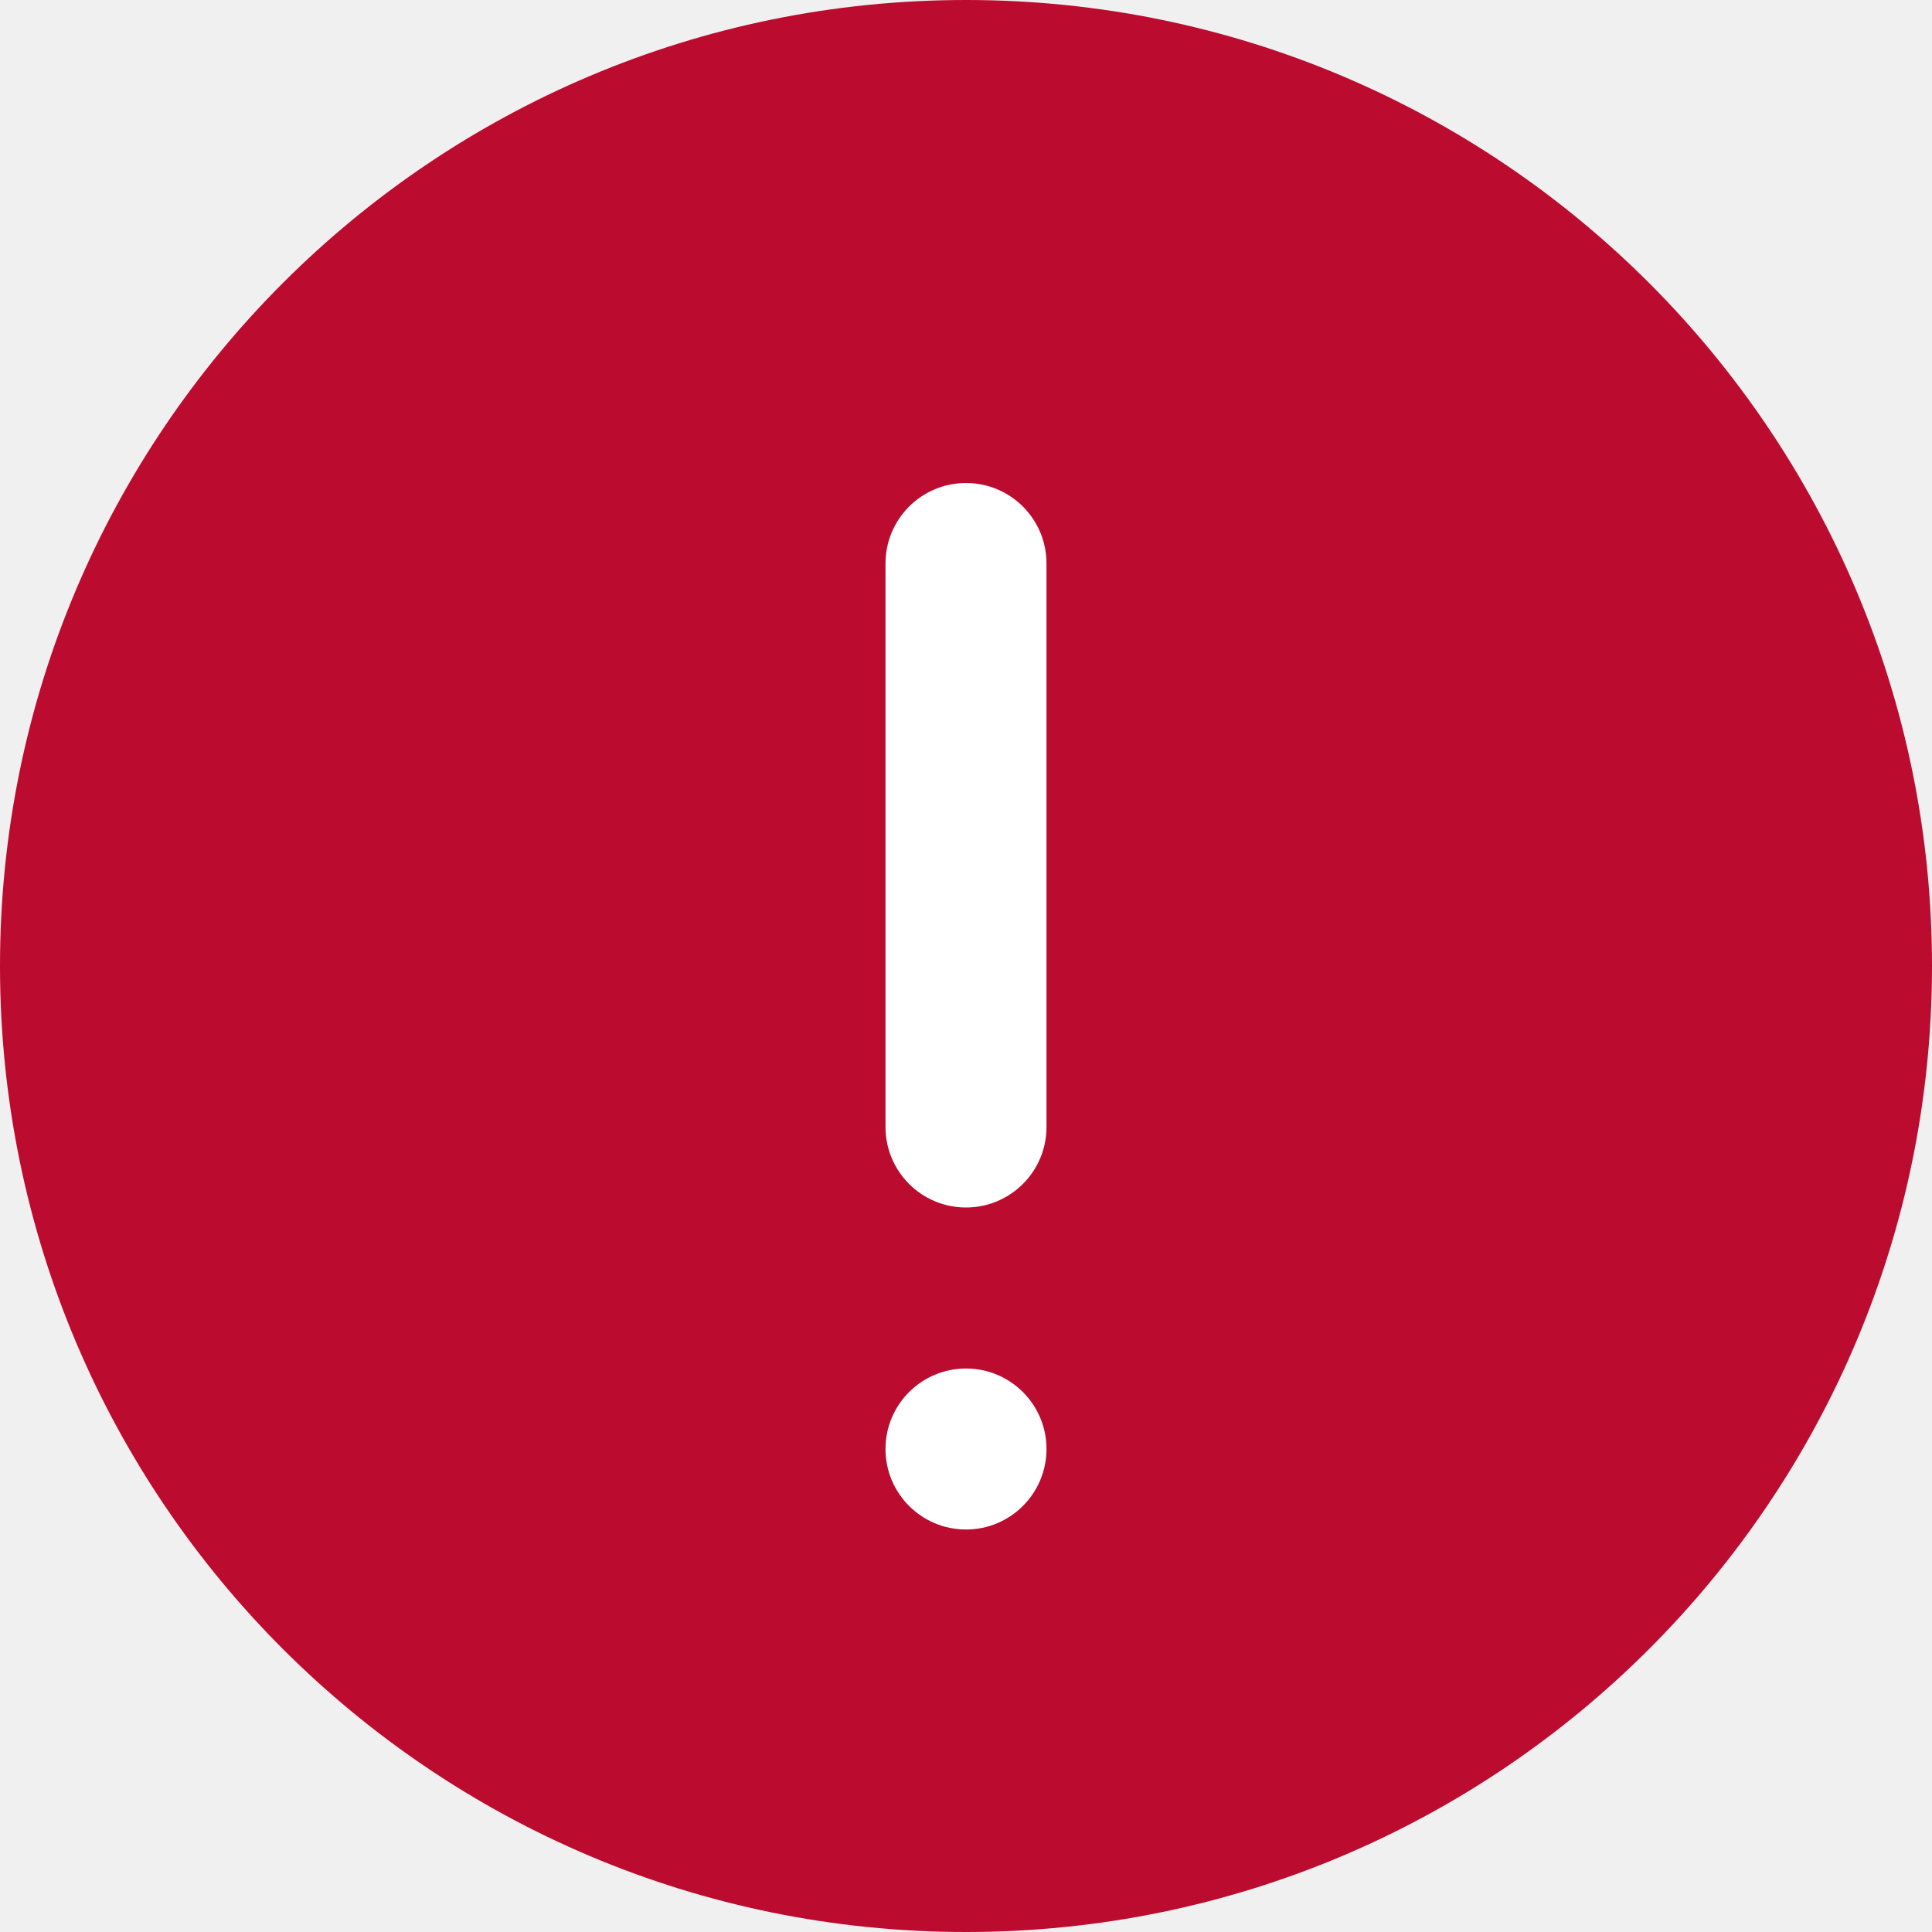
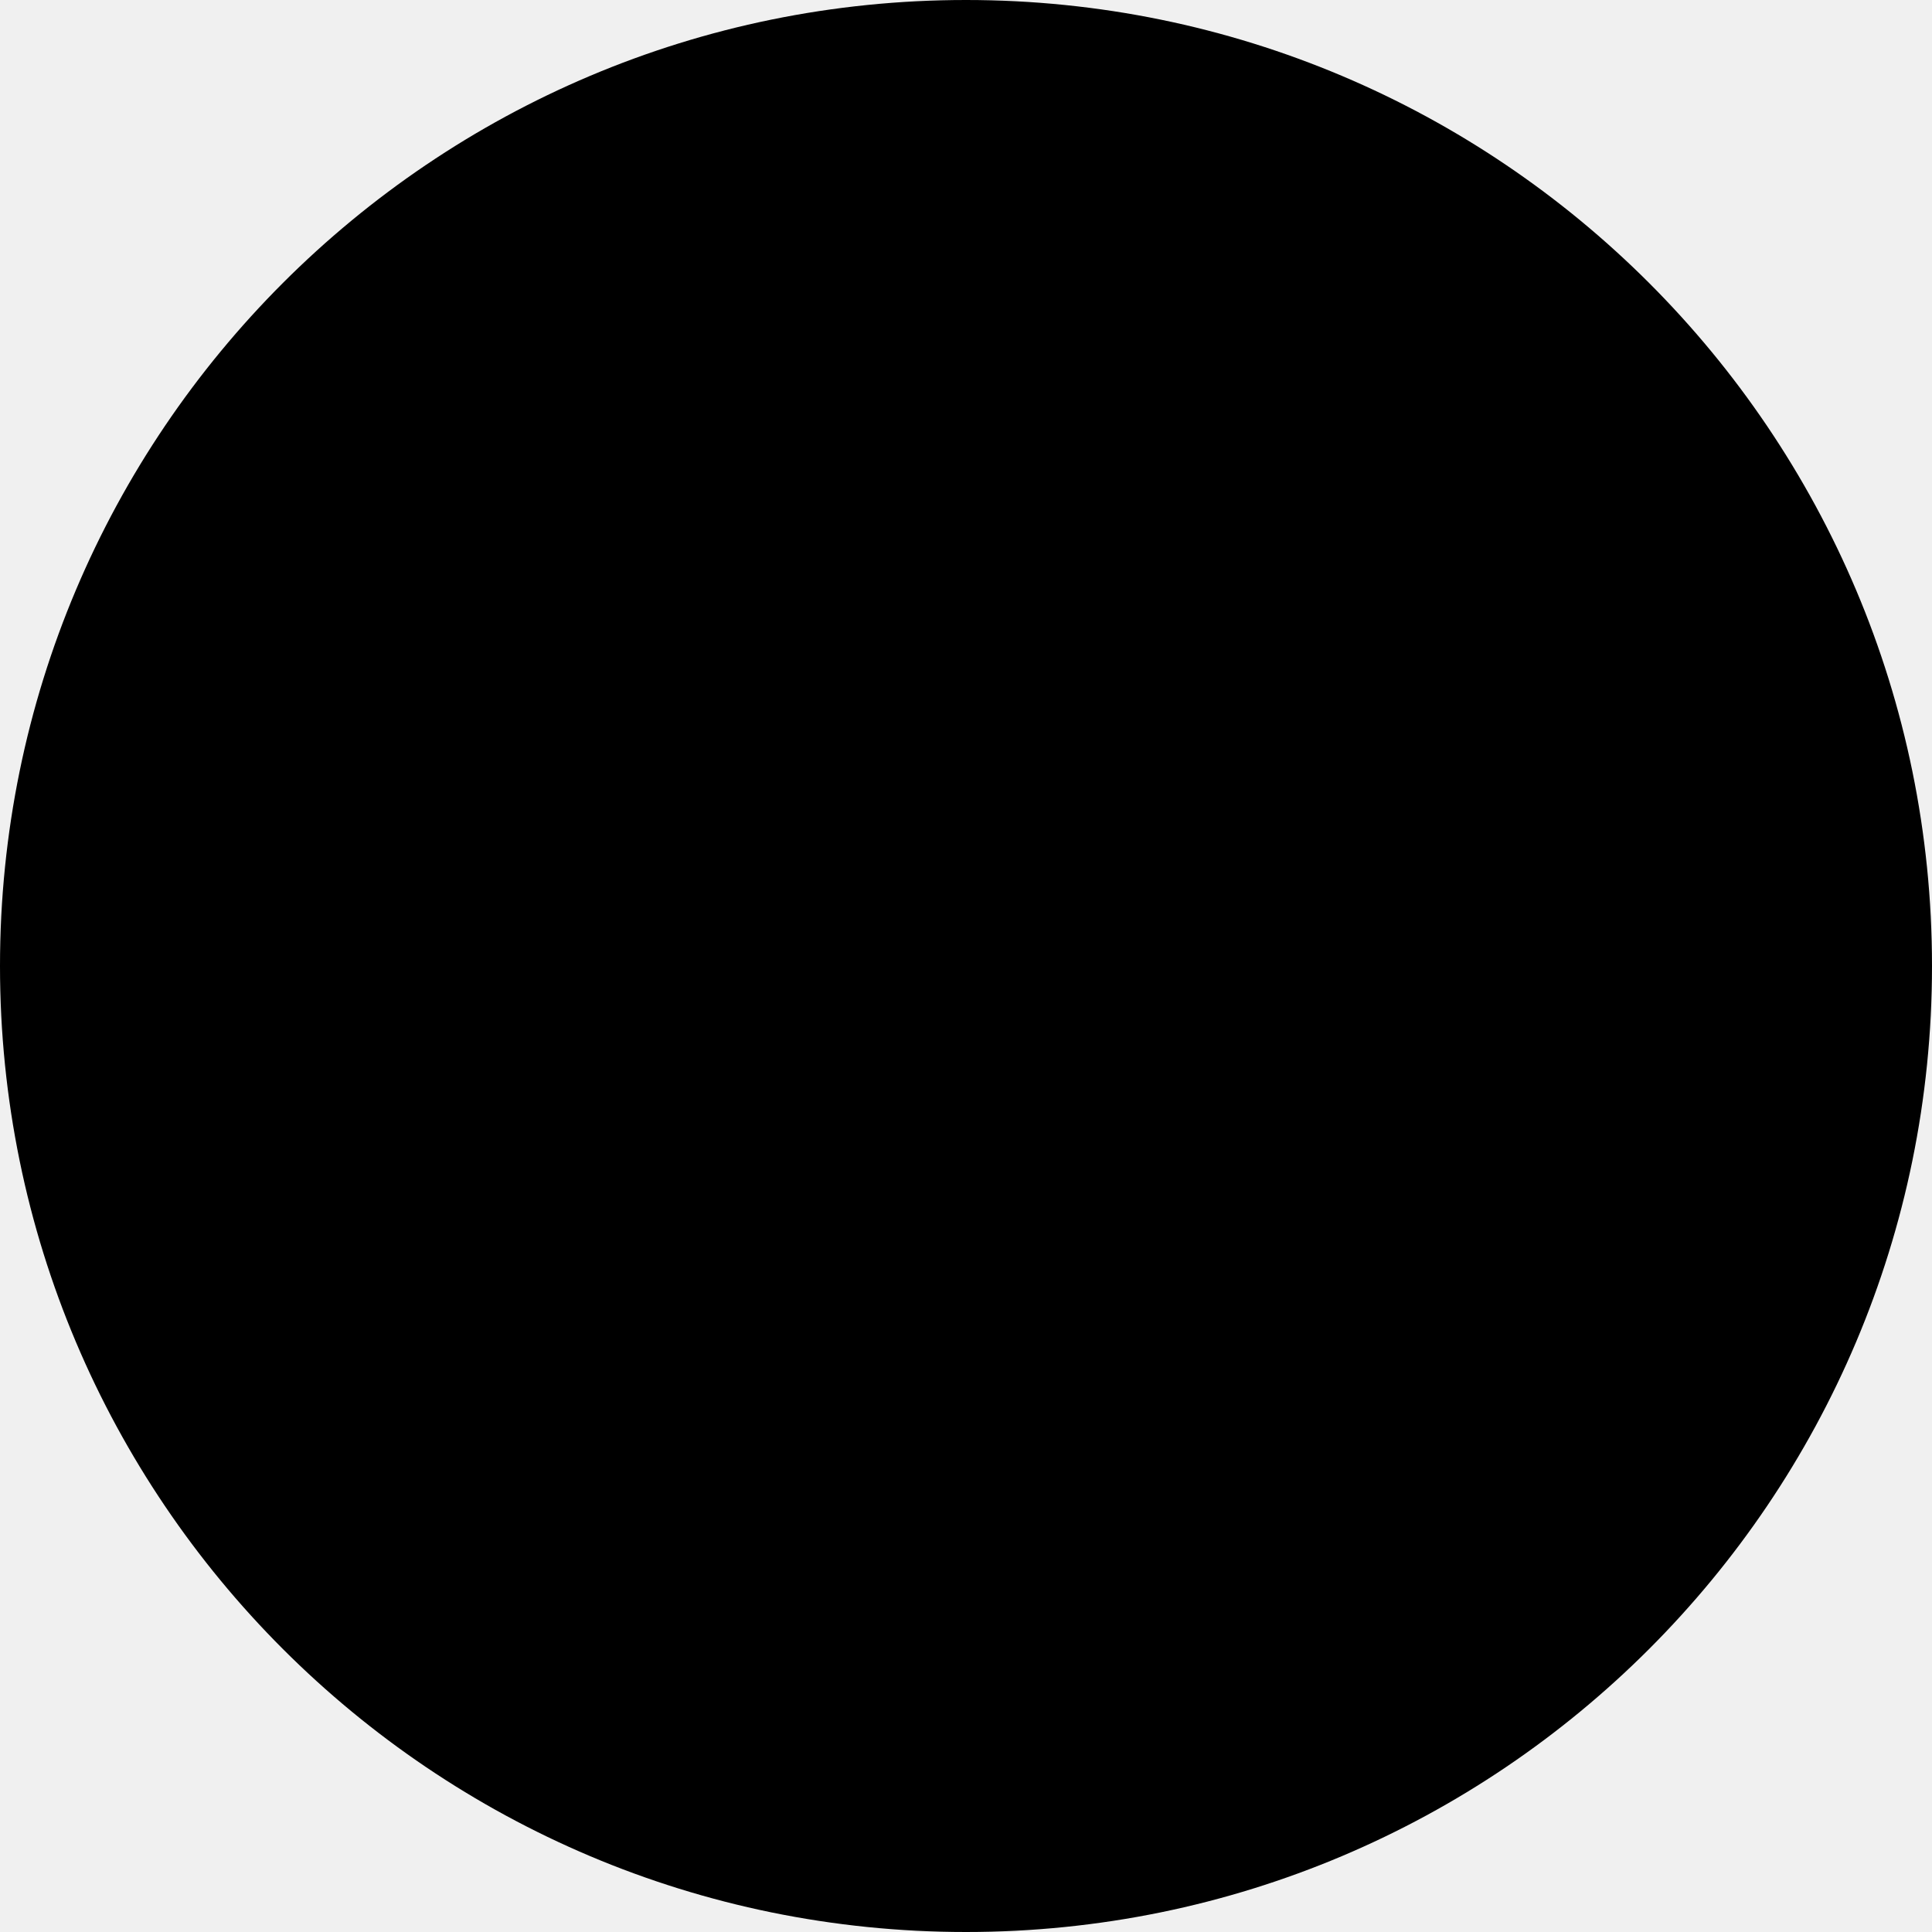
- <svg xmlns="http://www.w3.org/2000/svg" width="24" height="24" viewBox="0 0 24 24" fill="none">
-   <circle cx="12" cy="12" r="12" fill="#BB0B2F" />
-   <rect x="11" y="6" width="2" height="9" rx="1" fill="white" />
-   <rect x="11" y="17" width="2" height="2" rx="1" fill="white" />
+ <svg xmlns="http://www.w3.org/2000/svg" viewBox="0 0 24 24" preserveAspectRatio="xMidYMin meet">
+   <circle cx="12" cy="12" r="12" />
+   <path d="M12 5a1 1 0 011 1v7a1 1 0 01-2 0V6a1 1 0 011-1zM12 16a1 1 0 010 2 1 1 0 010-2z" />
</svg>
